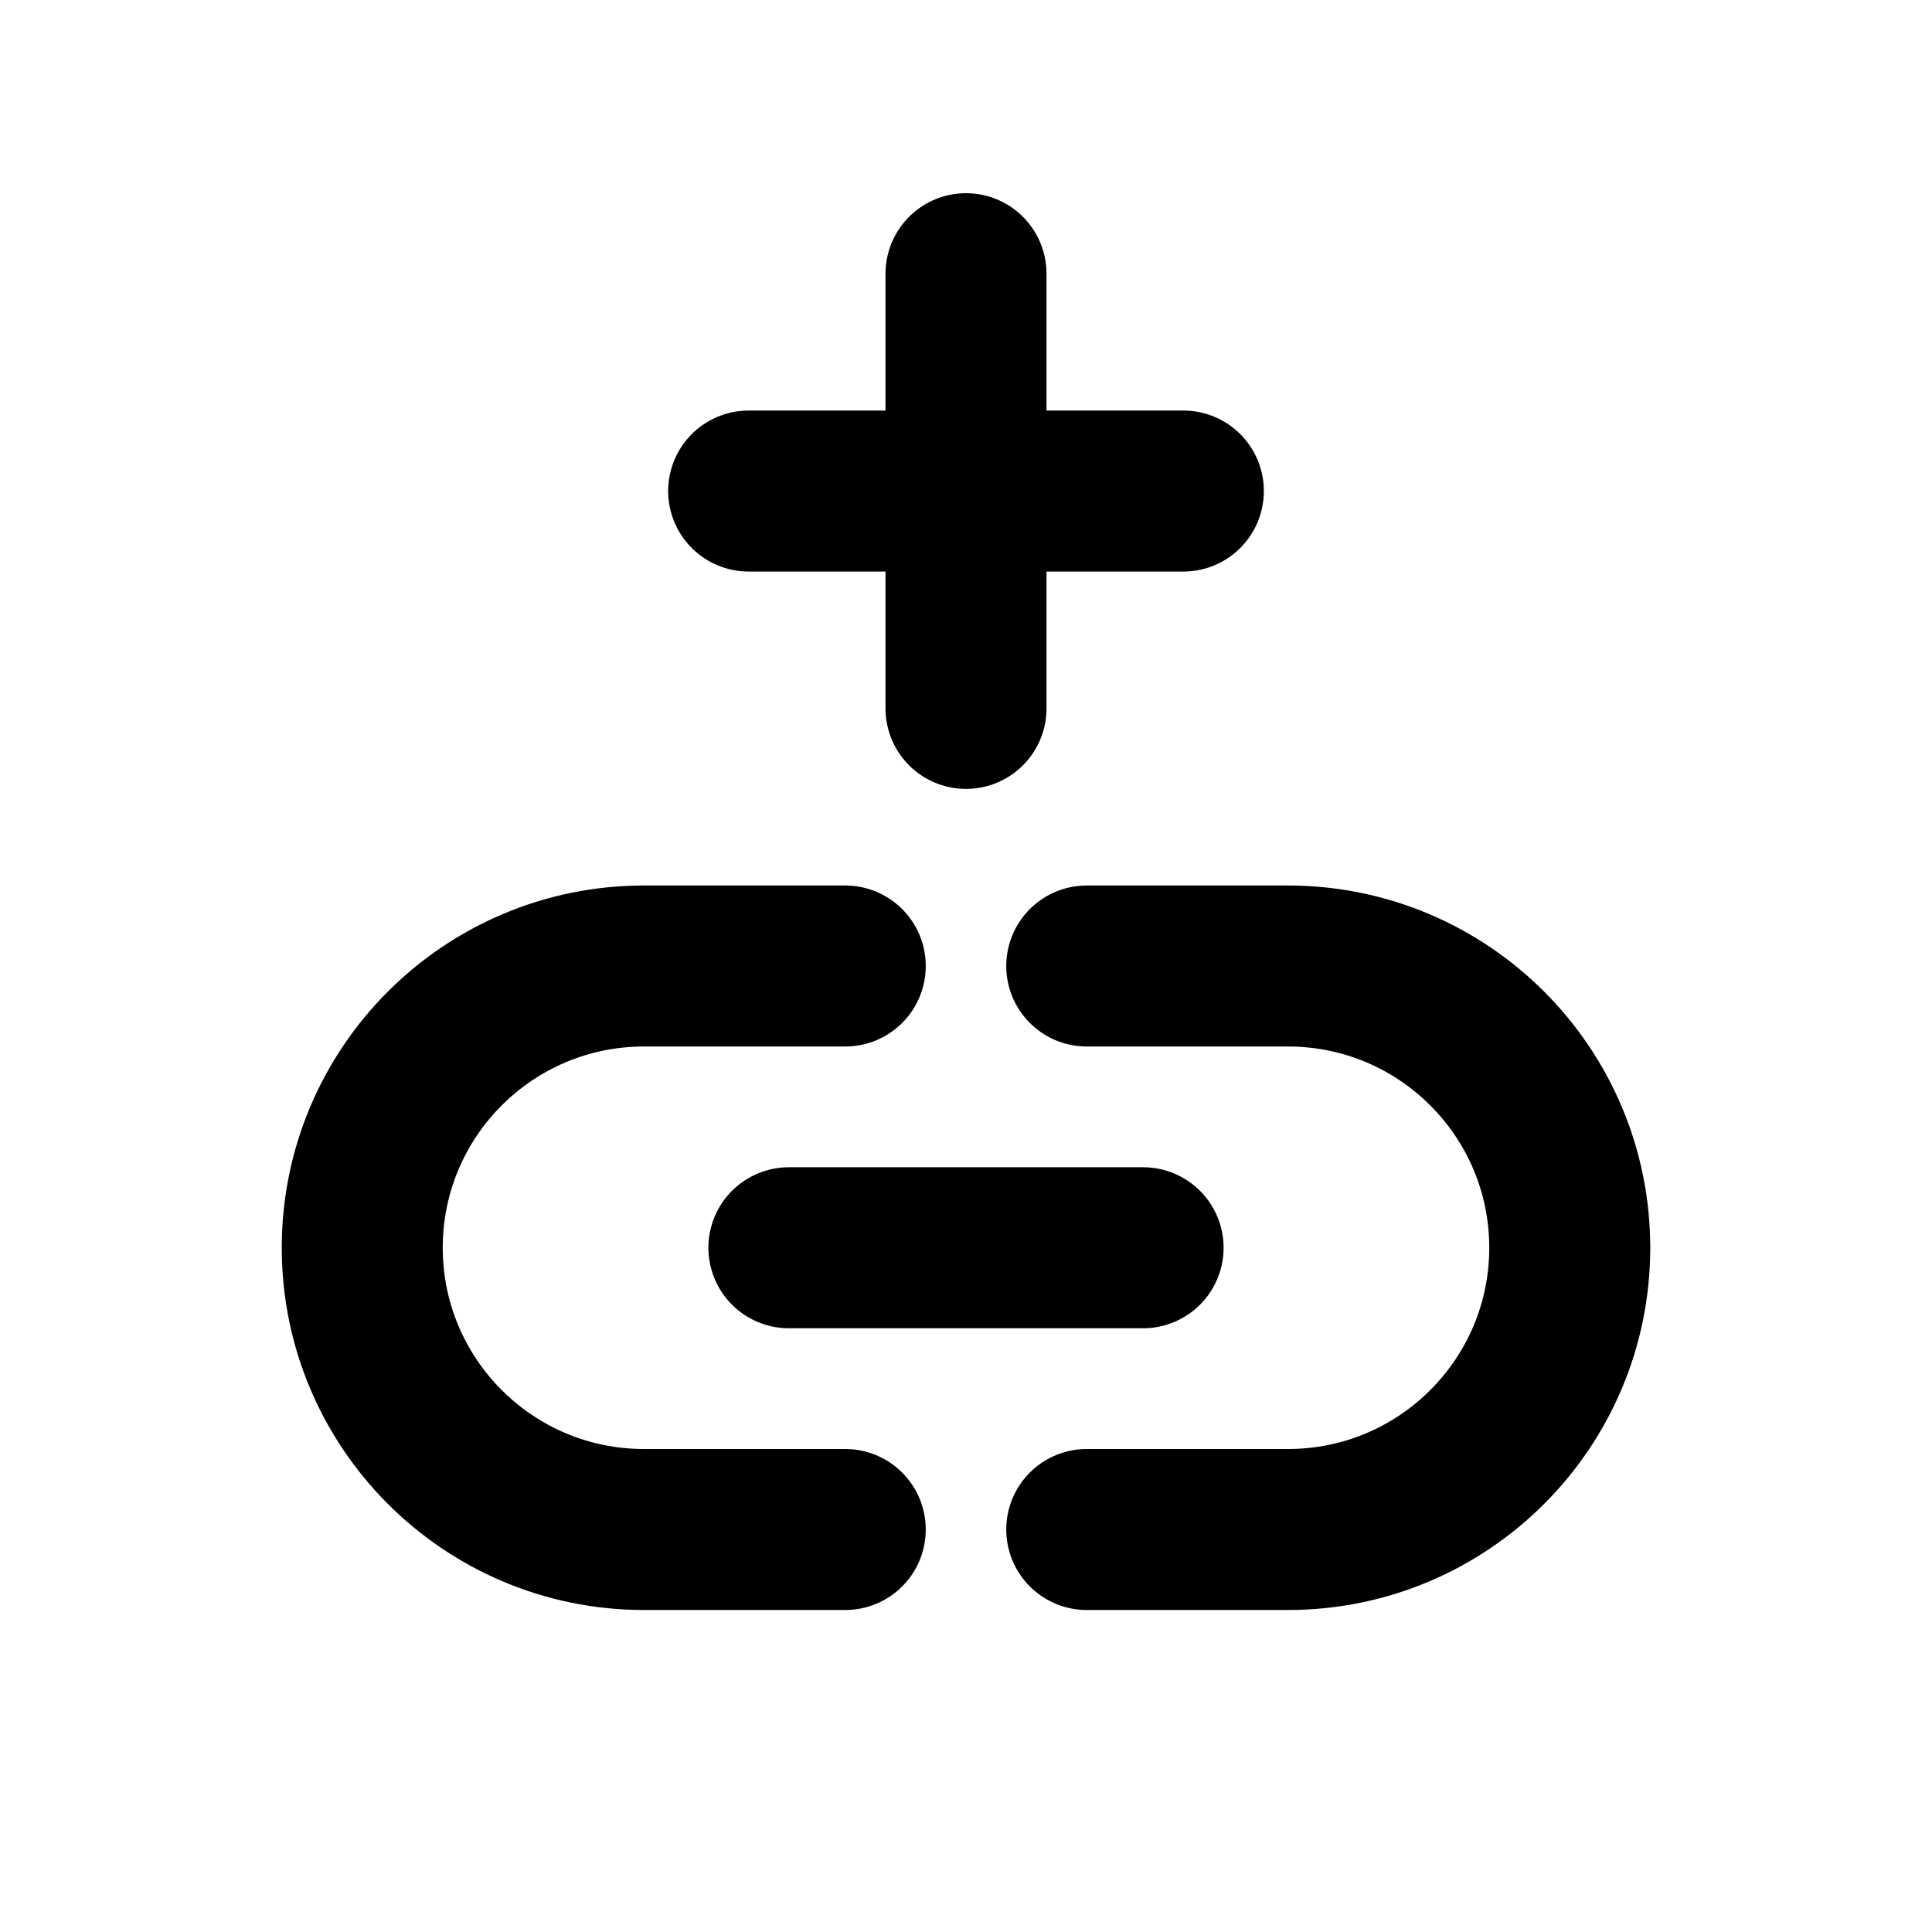
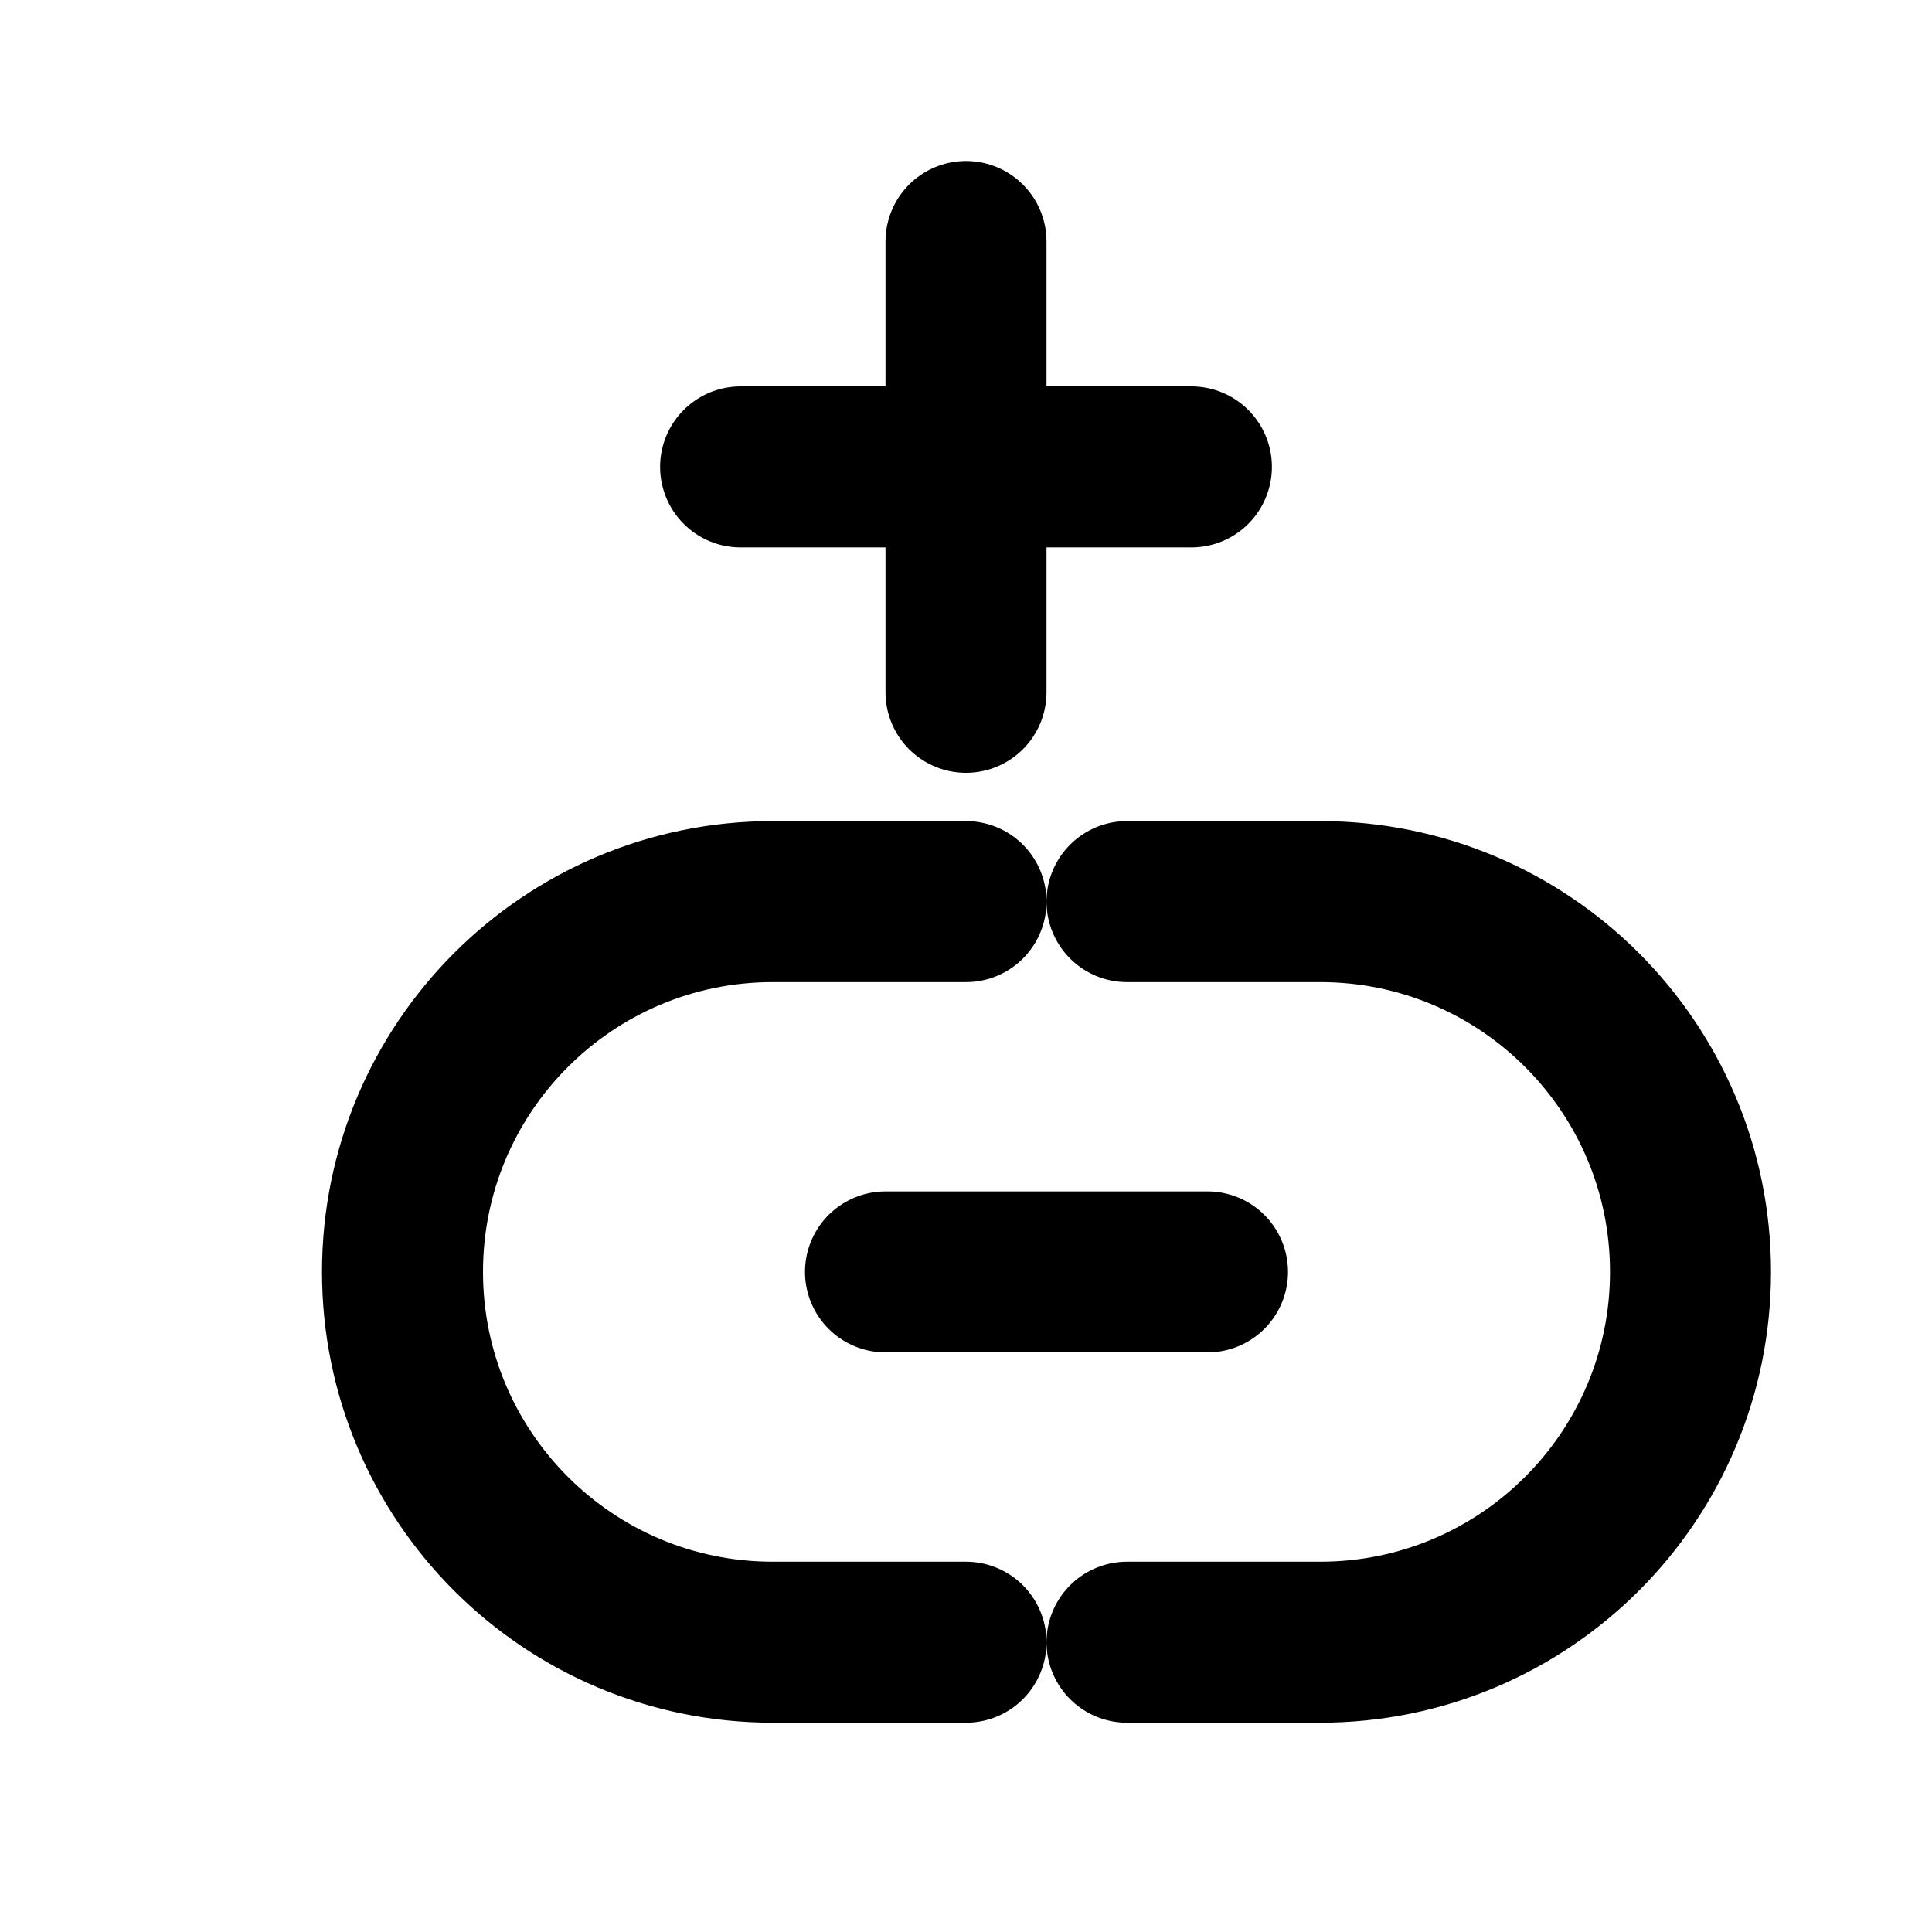
<svg xmlns="http://www.w3.org/2000/svg" width="24" height="24" viewBox="0 0 24 24">
  <g fill="none" stroke="currentColor" stroke-width="2" stroke-linecap="round" stroke-linejoin="round">
-     <path d="M10.5 12H8a3.5 3.5 0 0 0 0 7h2.5M13.5 12H16a3.5 3.5 0 0 1 0 7h-2.5M9.8 15.5h4.4" />
-     <path d="M12 3.4v5.4M9.3 6.1h5.4" />
+     <path d="M12 11.2H9.6a4.6 4.6 0 0 0 0 9.2H12M14 11.2h2.4a4.6 4.6 0 0 1 0 9.2H14M11 15.8h4" />
+     <path d="M12 3v5.6M9.2 5.8h5.6" />
  </g>
</svg>
